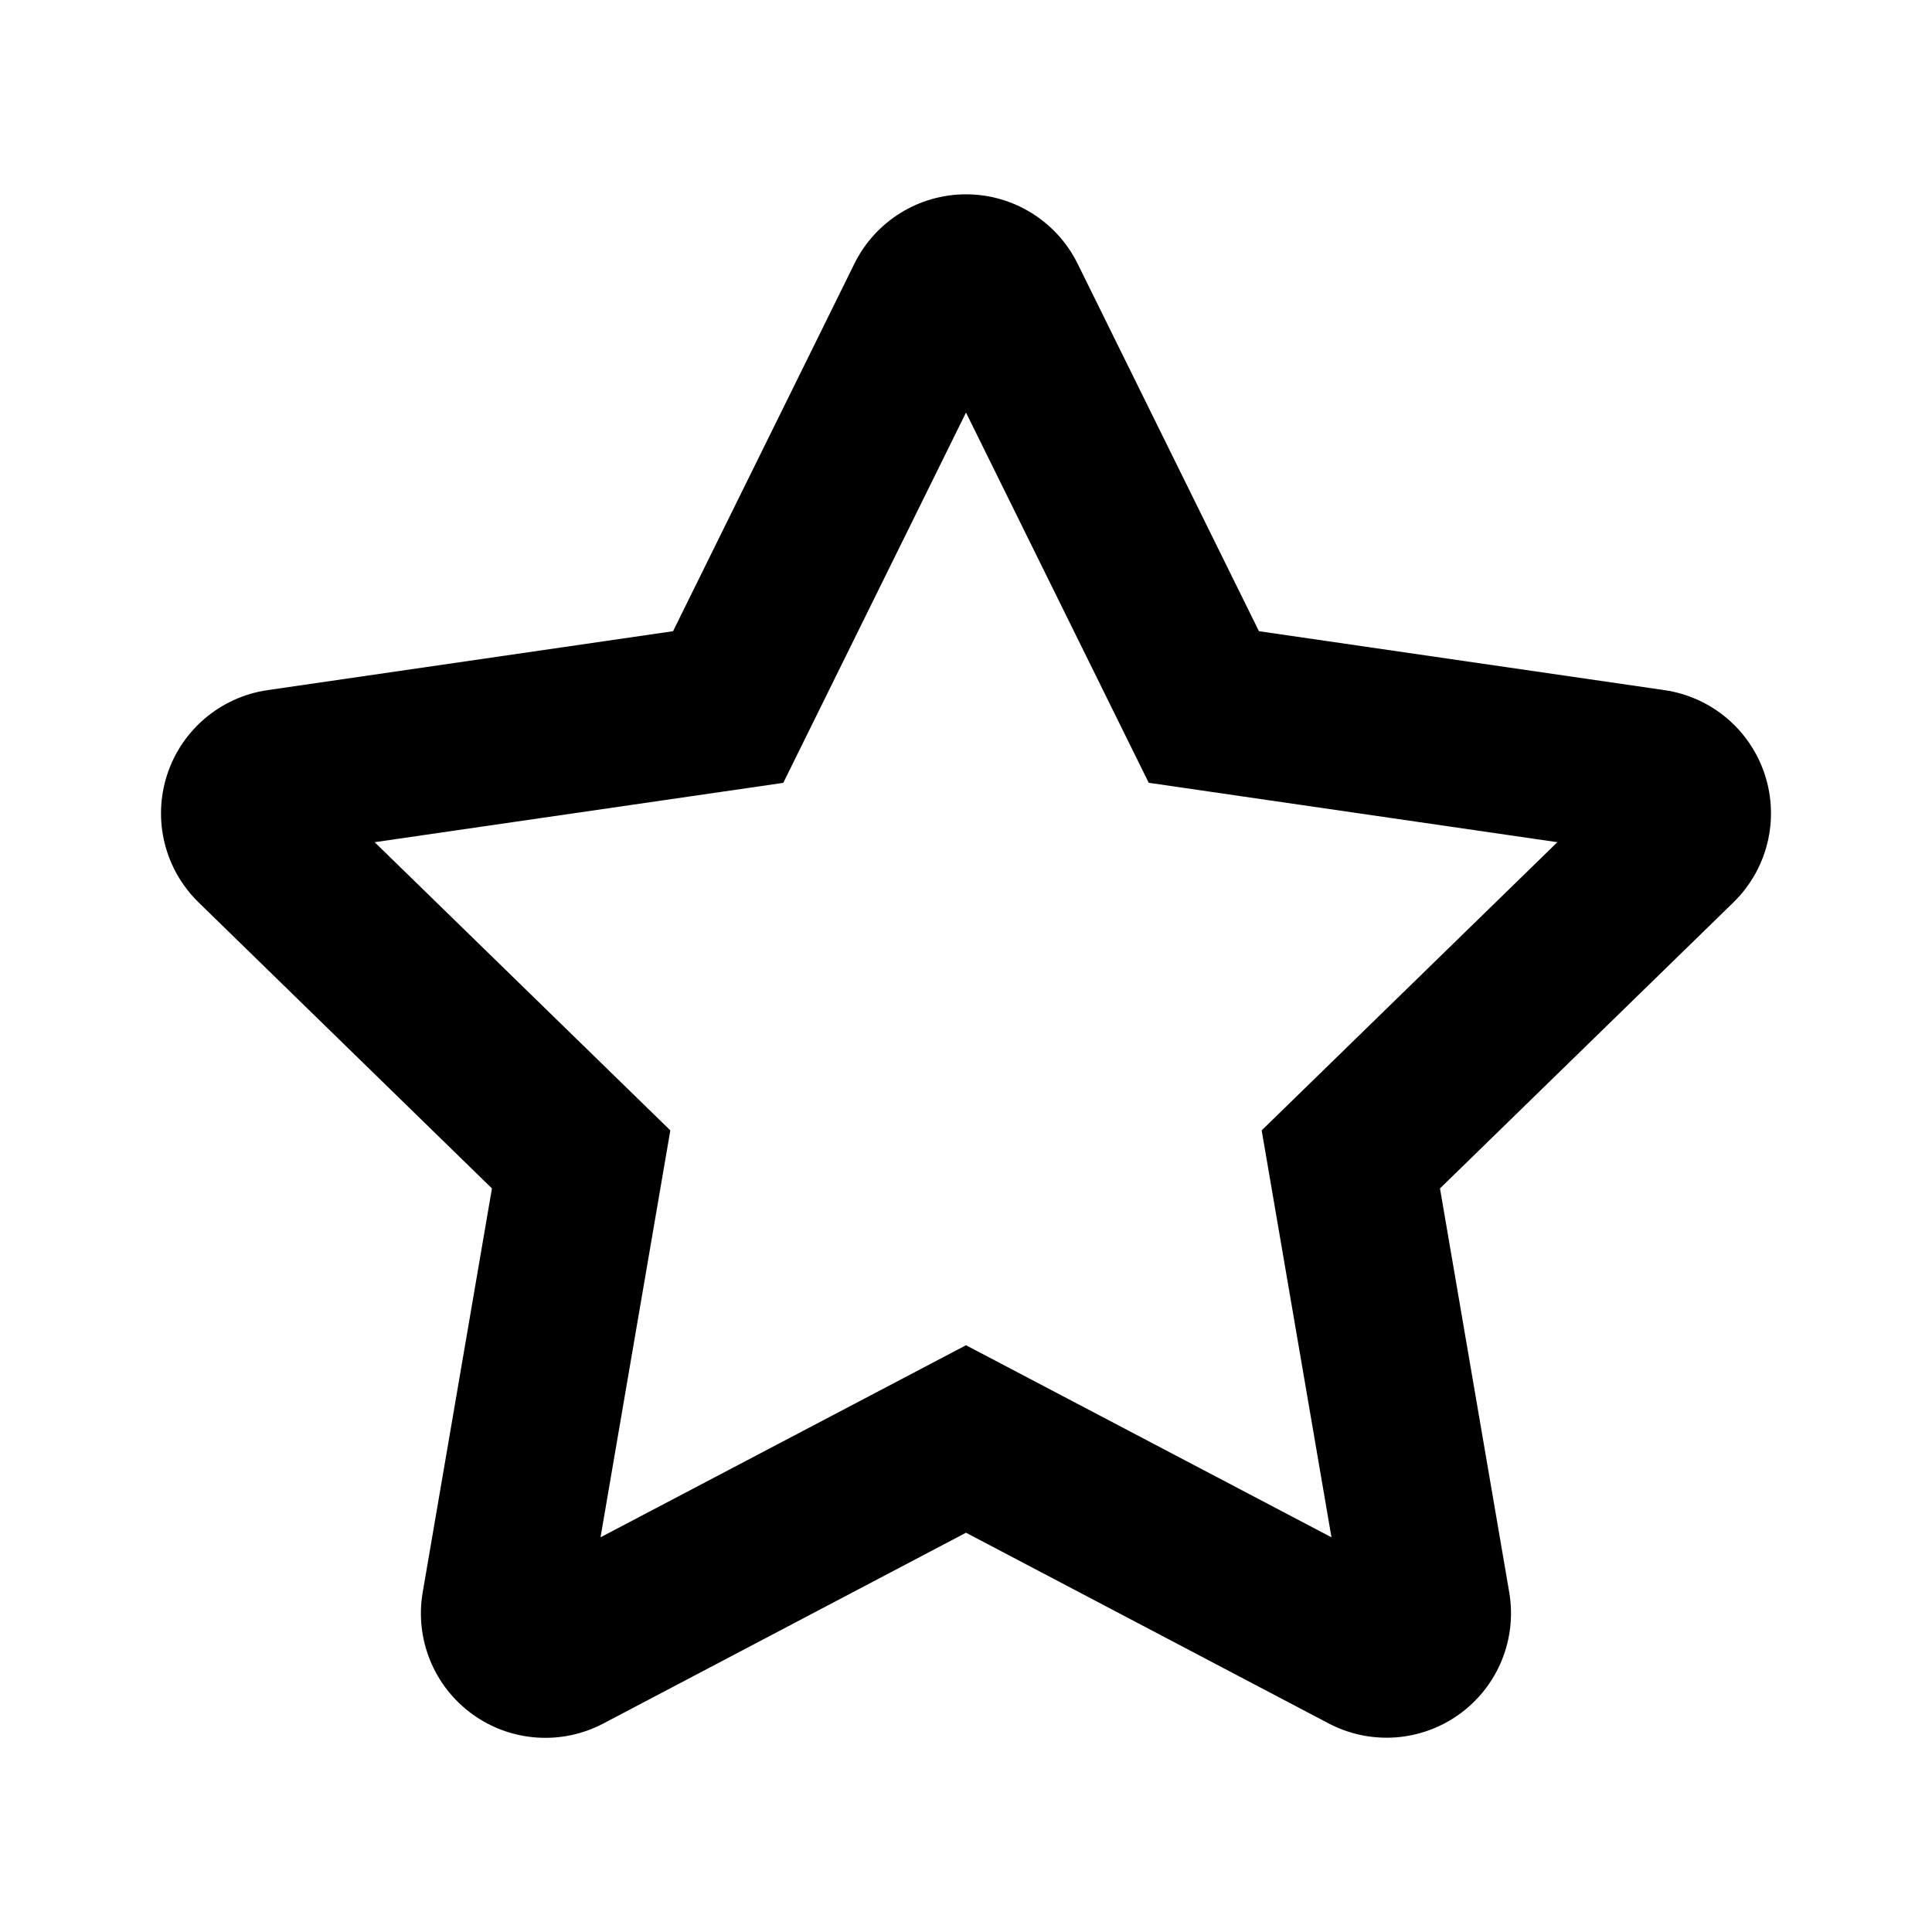
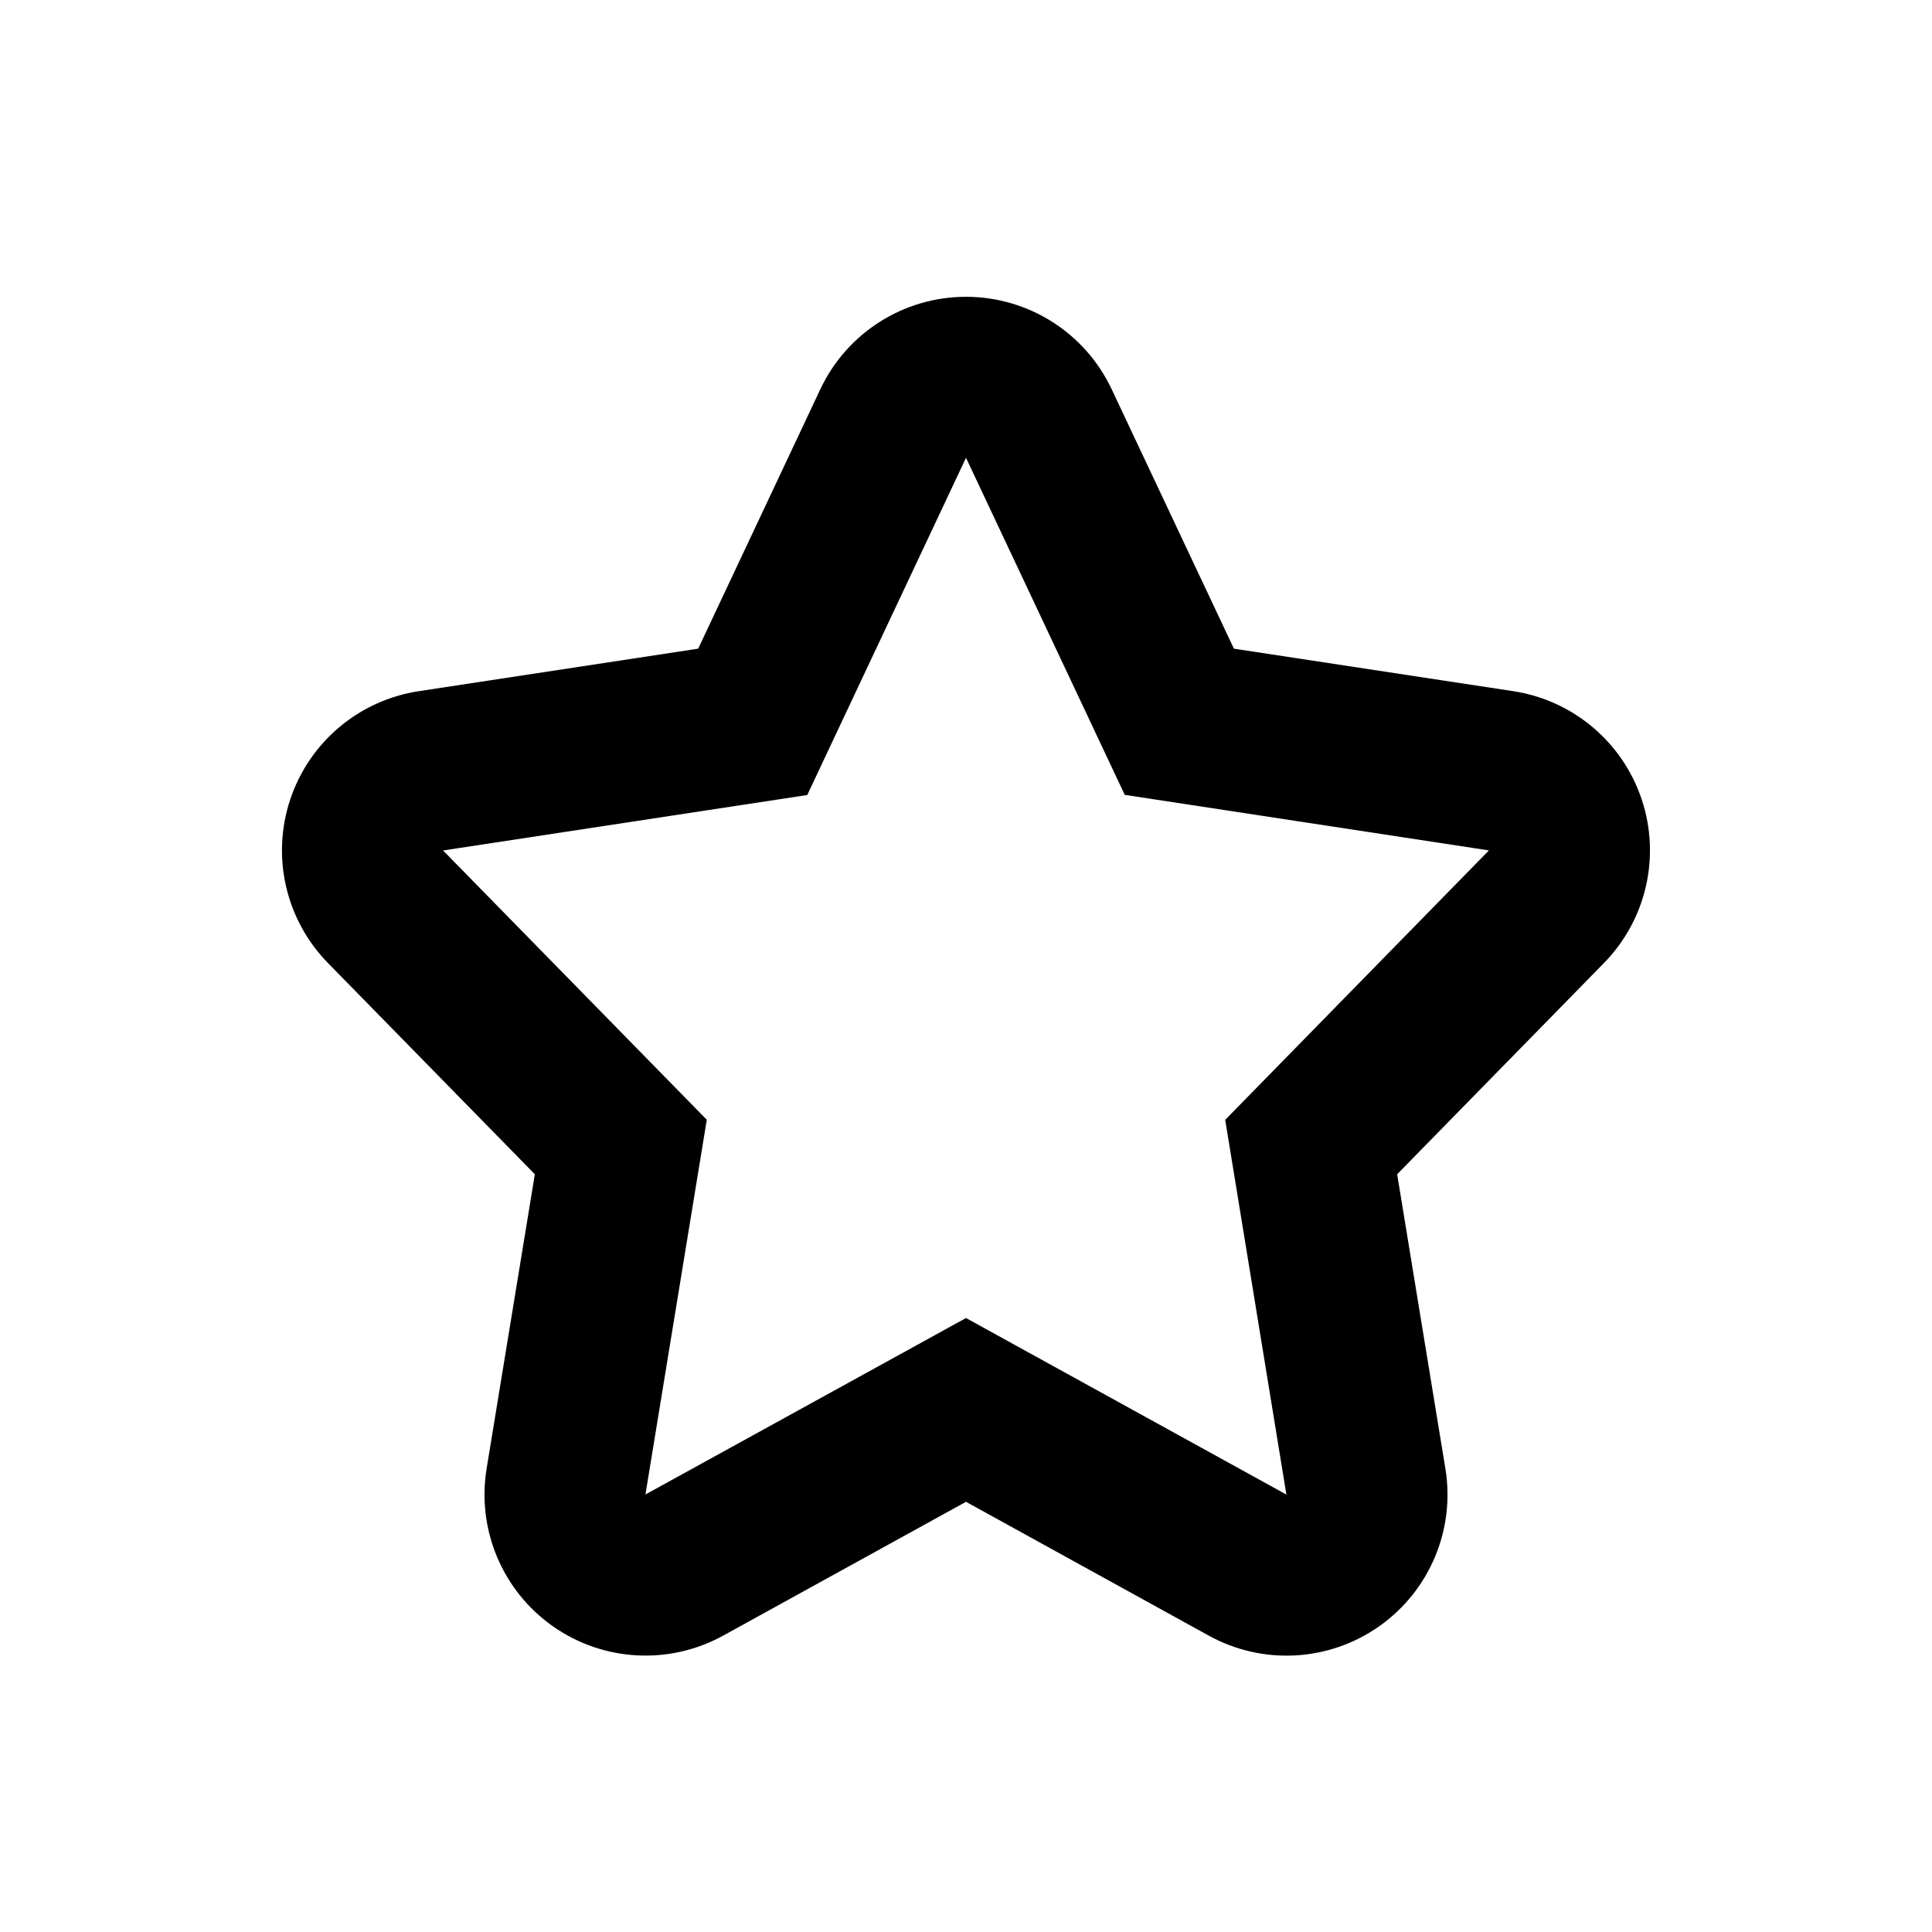
<svg xmlns="http://www.w3.org/2000/svg" viewBox="0 0 24 24" width="24" height="24" focusable="false" role="presentation">
-   <path d="M15.673 14.042l3.673-3.58-5.076-.738L12 5.125l-2.27 4.6-5.076.737 3.673 3.58-.867 5.055L12 16.711l4.54 2.386-.867-5.055zM12 19.04l-4.505 2.37a1.546 1.546 0 0 1-2.244-1.63l.86-5.017-3.644-3.553a1.546 1.546 0 0 1 .857-2.637l5.037-.732 2.252-4.564a1.546 1.546 0 0 1 2.774 0l2.252 4.564 5.037.732a1.546 1.546 0 0 1 .857 2.637l-3.645 3.553.86 5.016a1.546 1.546 0 0 1-2.243 1.63L12 19.04z" fill="inherit" />
+   <path d="M12 16.373l3.98 2.193-.76-4.655 3.276-3.347-4.524-.69L12 5.687l-1.972 4.189-4.524.689L8.78 13.91l-.762 4.655L12 16.373zm0 2.283l-3.016 1.662a2 2 0 0 1-2.939-2.075l.599-3.656-2.57-2.624a2 2 0 0 1 1.129-3.377l3.47-.528 1.518-3.224a2 2 0 0 1 3.618 0l1.519 3.224 3.47.528a2 2 0 0 1 1.127 3.377l-2.569 2.624.599 3.656a2 2 0 0 1-2.94 2.075L12 18.656z" fill="currentColor" />
</svg>
